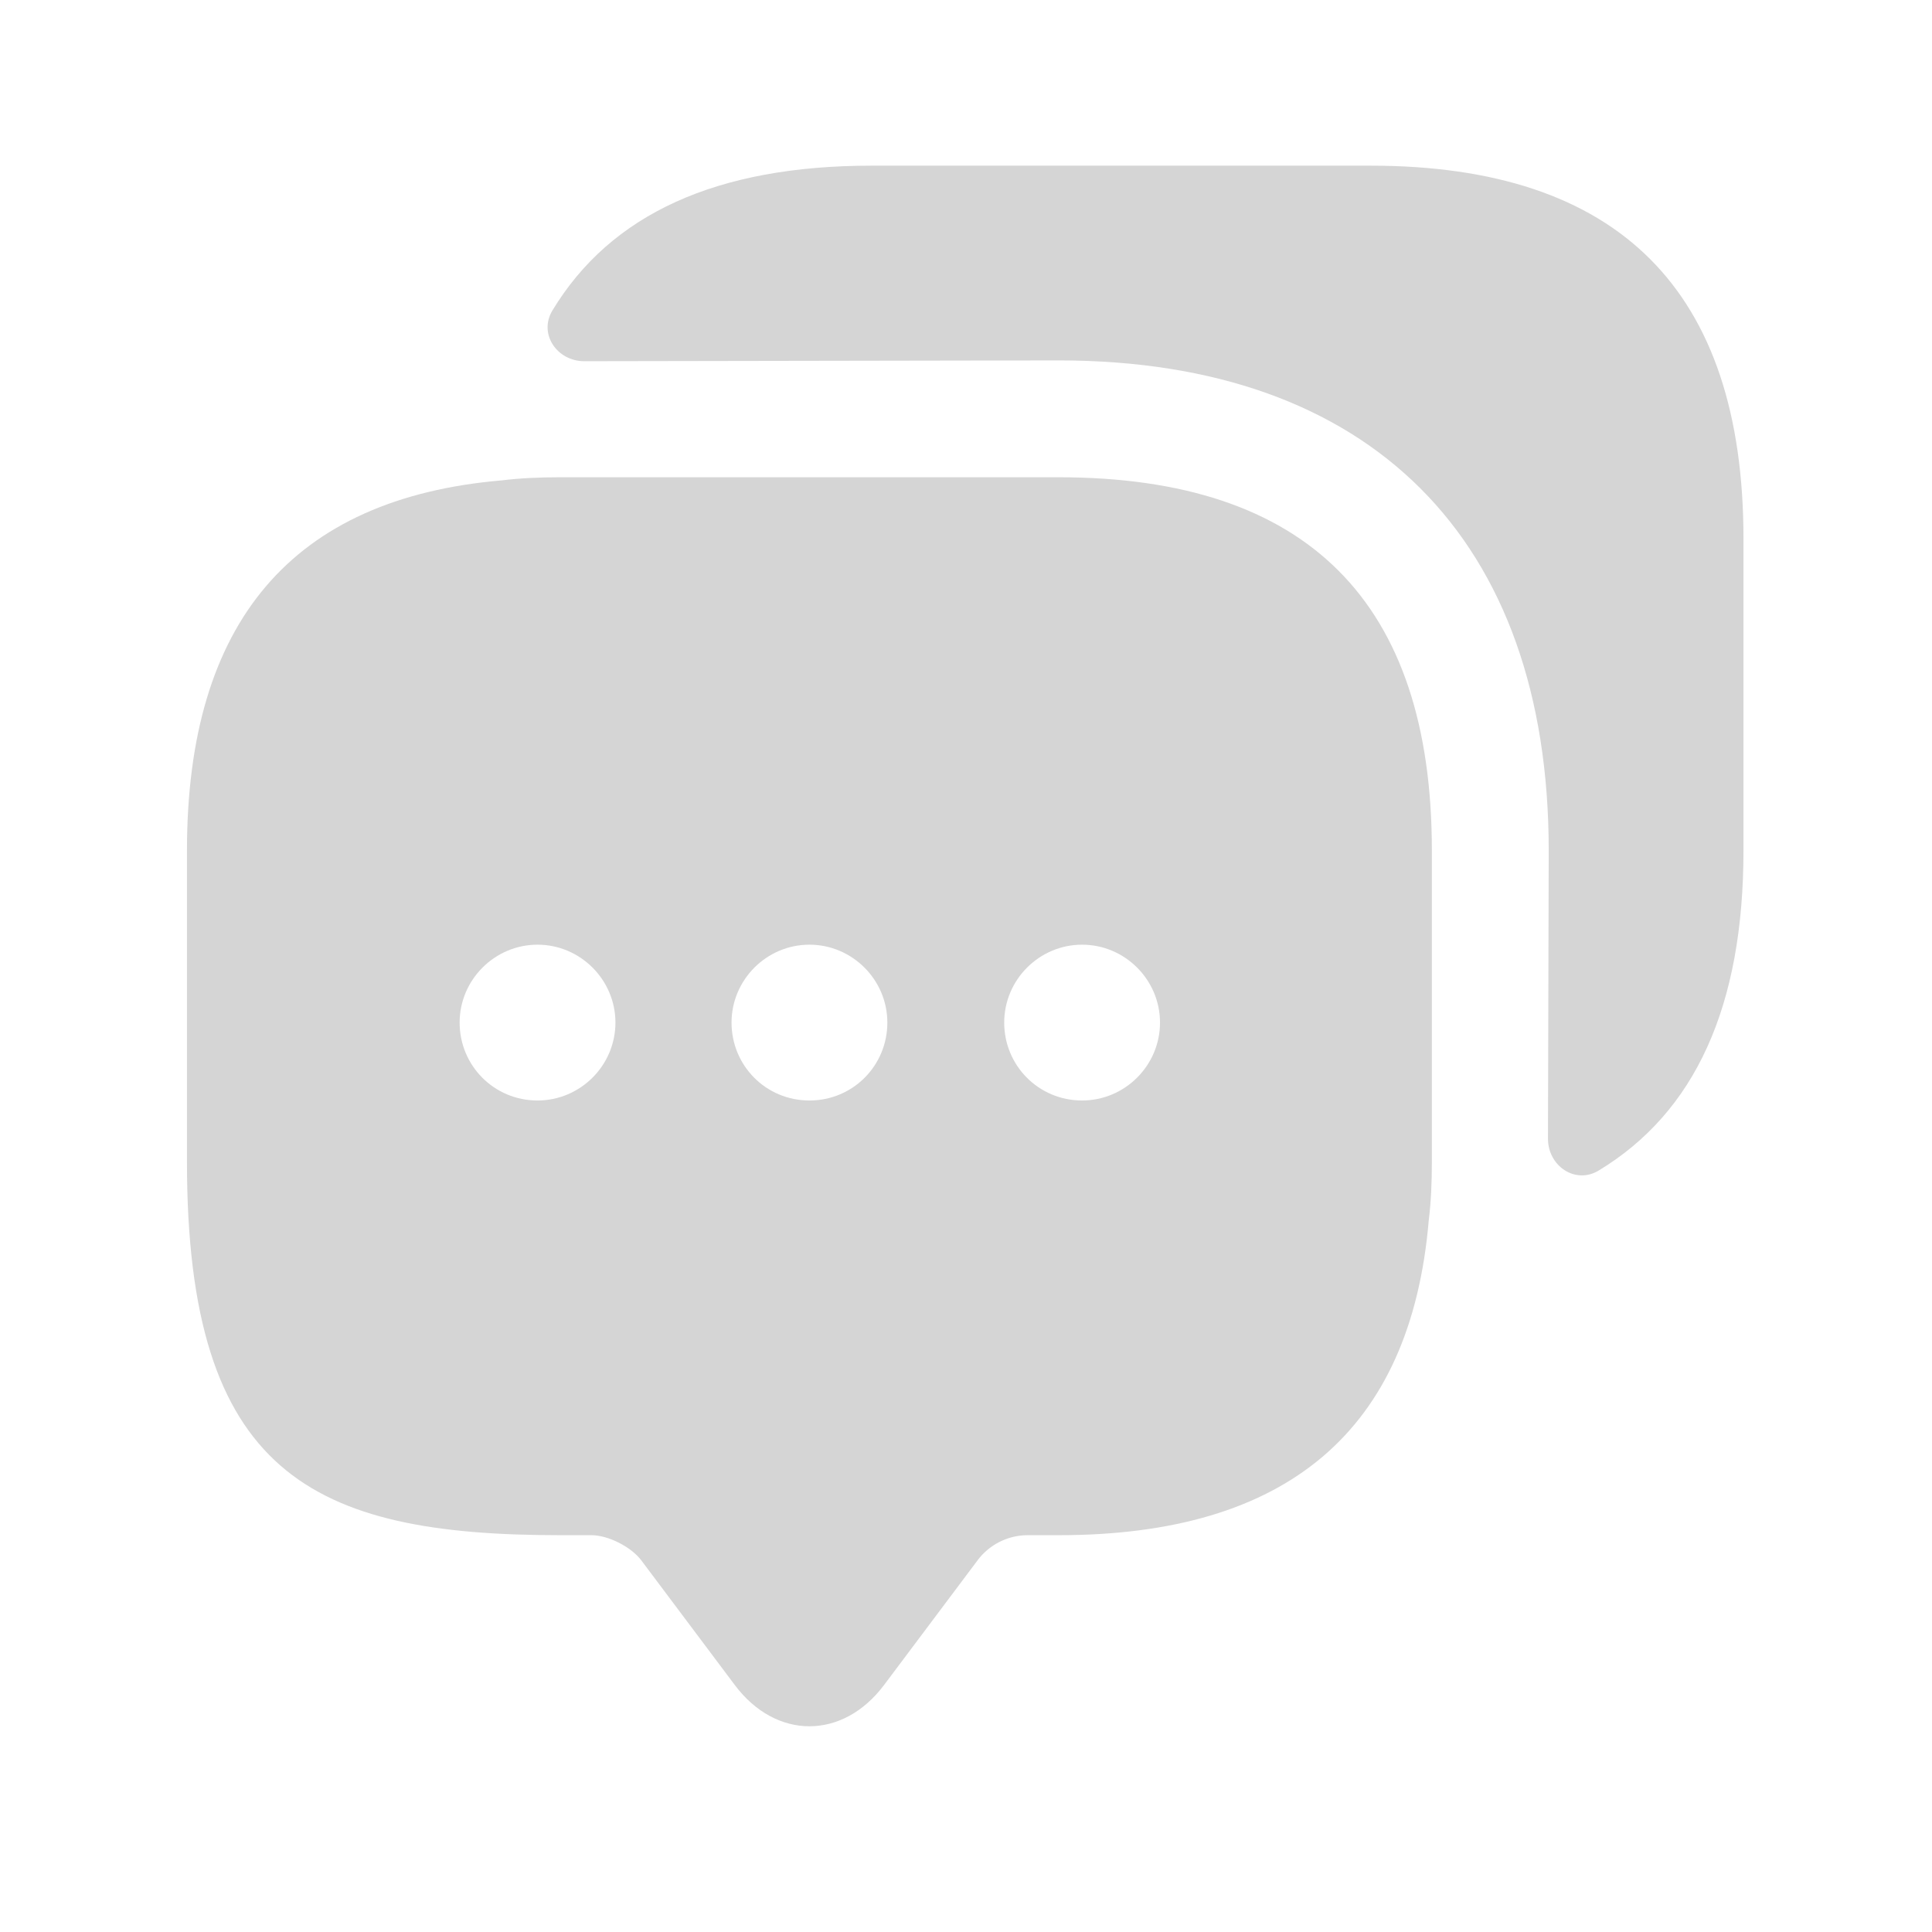
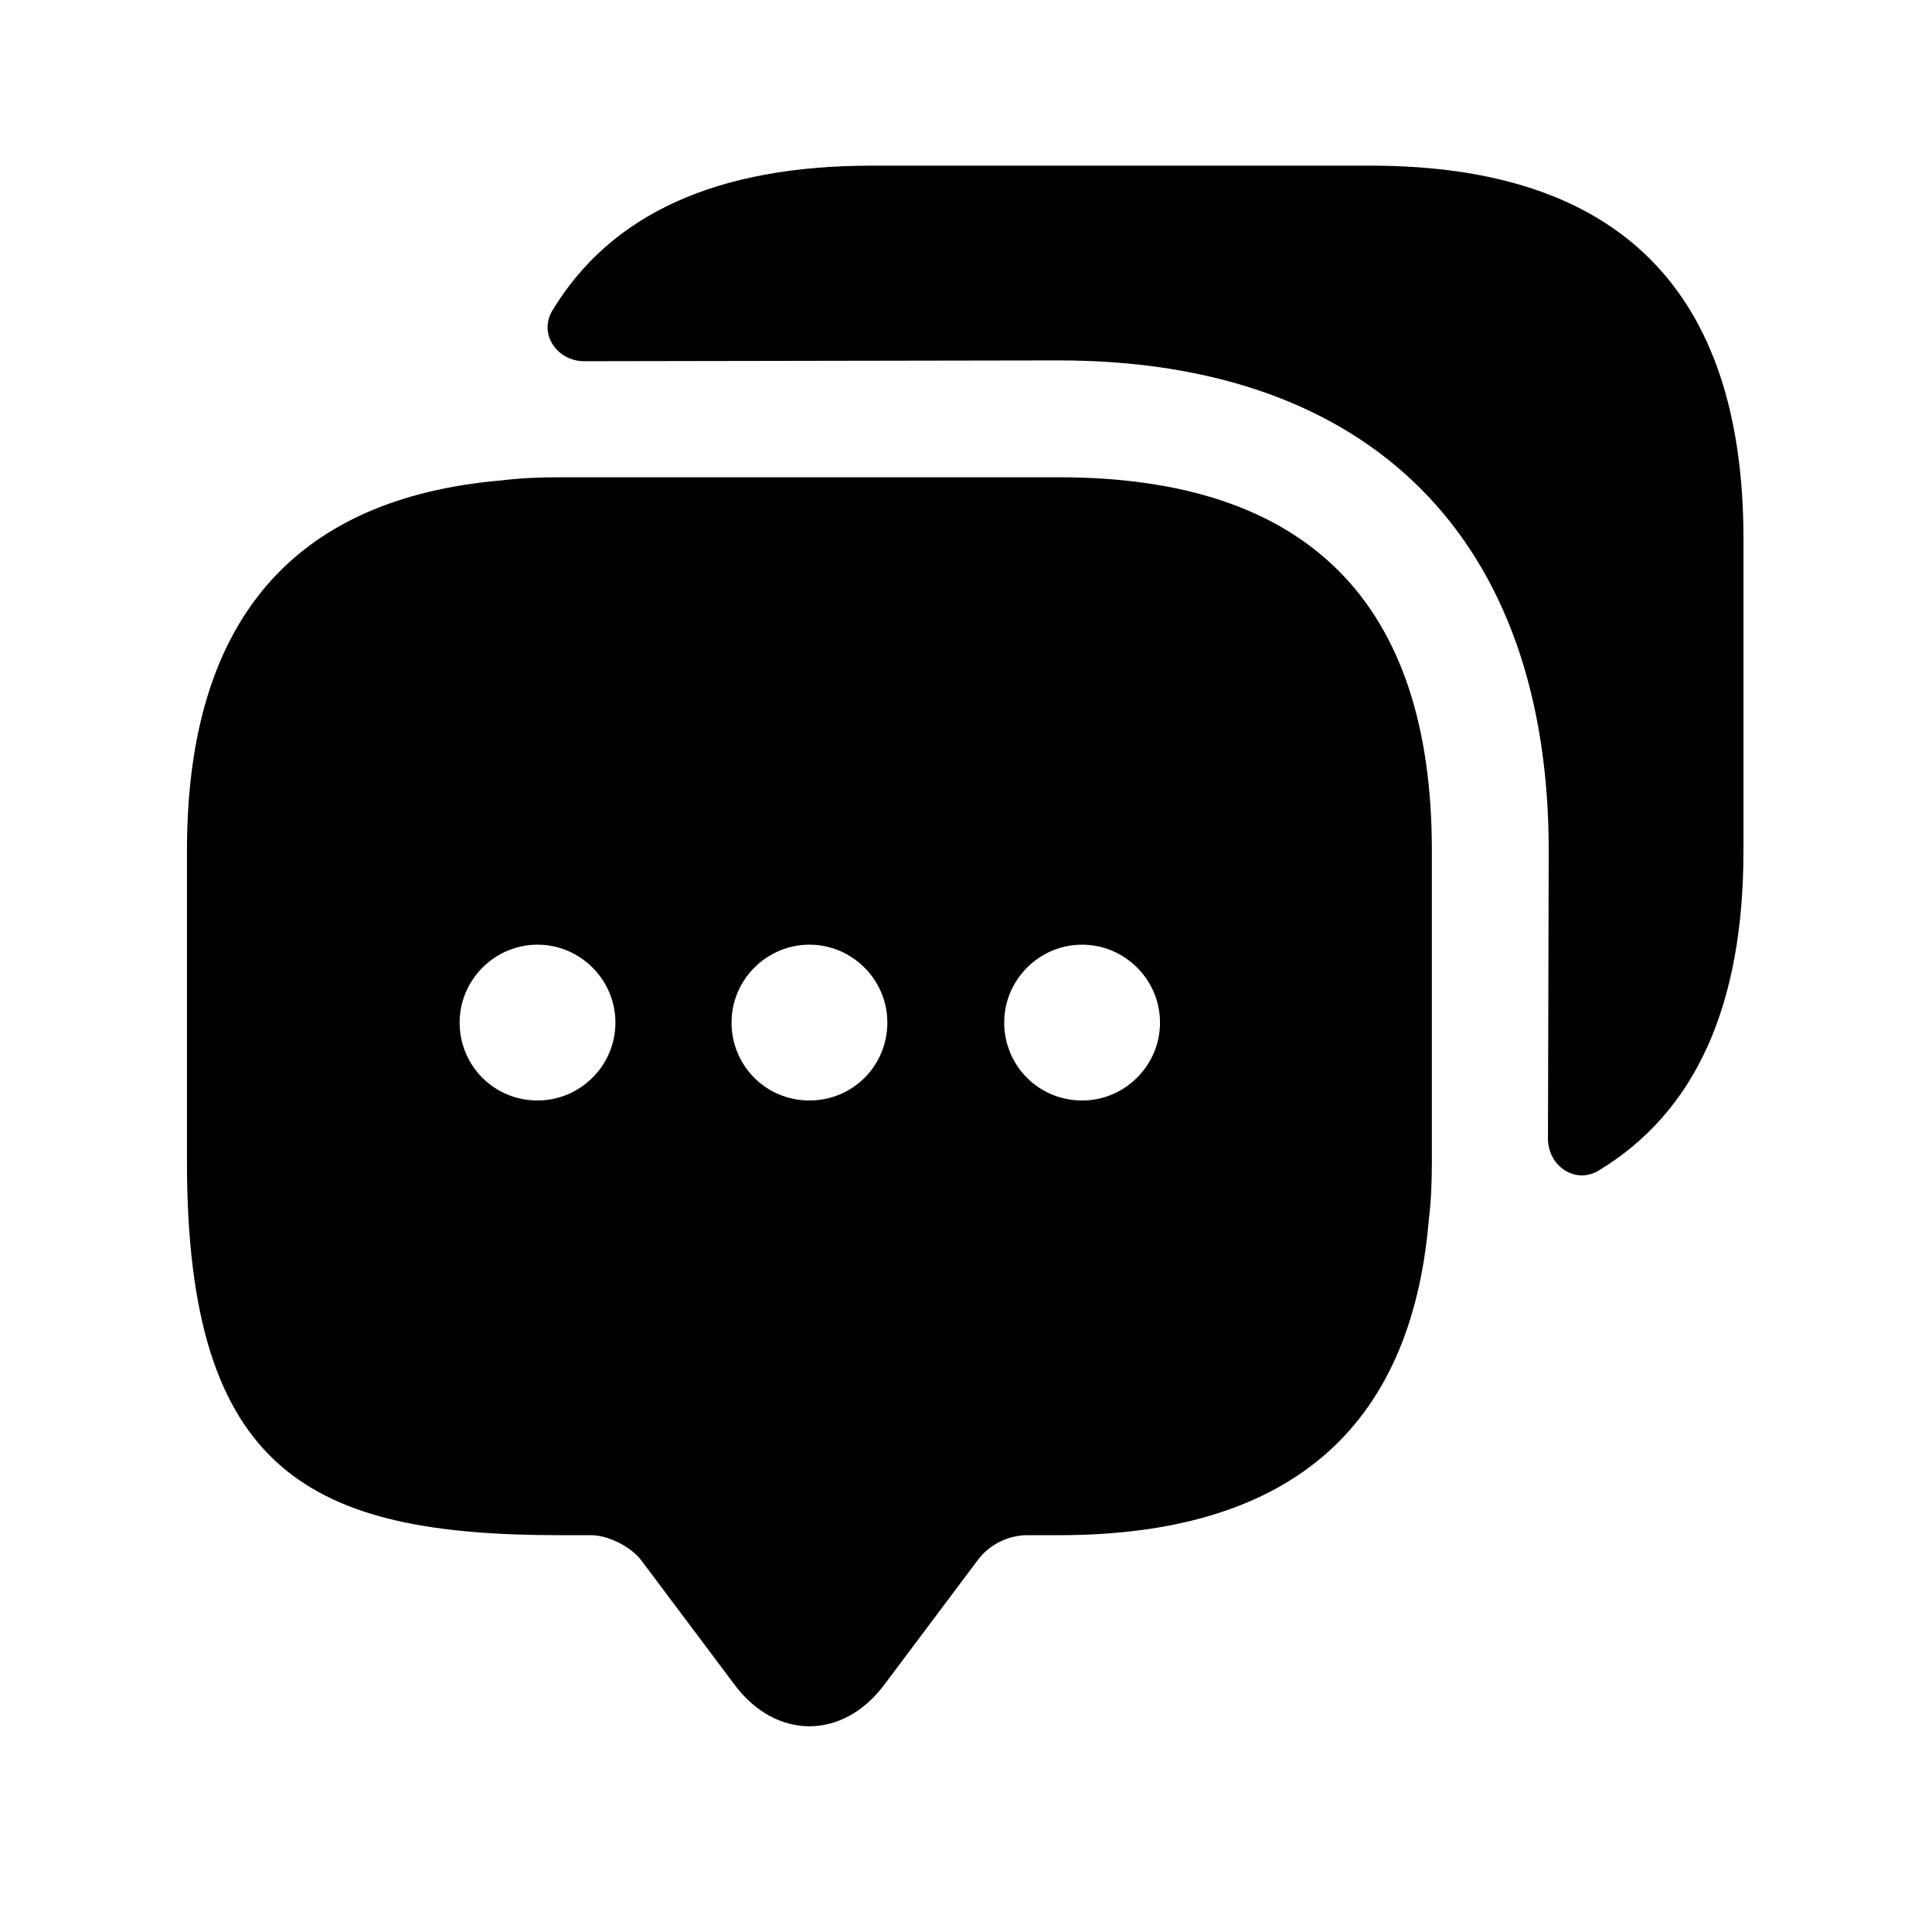
<svg xmlns="http://www.w3.org/2000/svg" width="31" height="31" viewBox="0 0 31 31" fill="none">
-   <path d="M16.988 7.658H8.988C8.662 7.658 8.35 7.671 8.05 7.708C4.688 7.996 3 9.983 3 13.646V18.646C3 23.646 5 24.633 8.988 24.633H9.488C9.762 24.633 10.125 24.821 10.287 25.033L11.787 27.033C12.45 27.921 13.525 27.921 14.188 27.033L15.688 25.033C15.875 24.783 16.175 24.633 16.488 24.633H16.988C20.65 24.633 22.637 22.958 22.925 19.583C22.962 19.283 22.975 18.971 22.975 18.646V13.646C22.975 9.658 20.975 7.658 16.988 7.658ZM8.625 17.658C7.925 17.658 7.375 17.096 7.375 16.408C7.375 15.721 7.938 15.158 8.625 15.158C9.312 15.158 9.875 15.721 9.875 16.408C9.875 17.096 9.312 17.658 8.625 17.658ZM12.988 17.658C12.287 17.658 11.738 17.096 11.738 16.408C11.738 15.721 12.3 15.158 12.988 15.158C13.675 15.158 14.238 15.721 14.238 16.408C14.238 17.096 13.688 17.658 12.988 17.658ZM17.363 17.658C16.663 17.658 16.113 17.096 16.113 16.408C16.113 15.721 16.675 15.158 17.363 15.158C18.05 15.158 18.613 15.721 18.613 16.408C18.613 17.096 18.05 17.658 17.363 17.658Z" fill="#D5D5D5" />
-   <path d="M27.975 8.646V13.646C27.975 16.146 27.2 17.846 25.65 18.783C25.275 19.008 24.838 18.708 24.838 18.271L24.85 13.646C24.85 8.646 21.988 5.783 16.988 5.783L9.375 5.796C8.938 5.796 8.638 5.358 8.863 4.983C9.8 3.433 11.5 2.658 13.988 2.658H21.988C25.975 2.658 27.975 4.658 27.975 8.646Z" fill="#D5D5D5" />
+   <path d="M16.988 7.658H8.988C8.662 7.658 8.35 7.671 8.05 7.708C4.688 7.996 3 9.983 3 13.646V18.646C3 23.646 5 24.633 8.988 24.633H9.488C9.762 24.633 10.125 24.821 10.287 25.033L11.787 27.033C12.45 27.921 13.525 27.921 14.188 27.033L15.688 25.033C15.875 24.783 16.175 24.633 16.488 24.633H16.988C20.65 24.633 22.637 22.958 22.925 19.583C22.962 19.283 22.975 18.971 22.975 18.646V13.646C22.975 9.658 20.975 7.658 16.988 7.658ZM8.625 17.658C7.925 17.658 7.375 17.096 7.375 16.408C7.375 15.721 7.938 15.158 8.625 15.158C9.312 15.158 9.875 15.721 9.875 16.408C9.875 17.096 9.312 17.658 8.625 17.658ZM12.988 17.658C12.287 17.658 11.738 17.096 11.738 16.408C11.738 15.721 12.3 15.158 12.988 15.158C13.675 15.158 14.238 15.721 14.238 16.408C14.238 17.096 13.688 17.658 12.988 17.658ZM17.363 17.658C16.663 17.658 16.113 17.096 16.113 16.408C16.113 15.721 16.675 15.158 17.363 15.158C18.05 15.158 18.613 15.721 18.613 16.408C18.613 17.096 18.05 17.658 17.363 17.658Z" fill="currentColor" />
+   <path d="M27.975 8.646V13.646C27.975 16.146 27.2 17.846 25.65 18.783C25.275 19.008 24.838 18.708 24.838 18.271L24.85 13.646C24.85 8.646 21.988 5.783 16.988 5.783L9.375 5.796C8.938 5.796 8.638 5.358 8.863 4.983C9.8 3.433 11.5 2.658 13.988 2.658H21.988C25.975 2.658 27.975 4.658 27.975 8.646Z" fill="currentColor" />
</svg>
